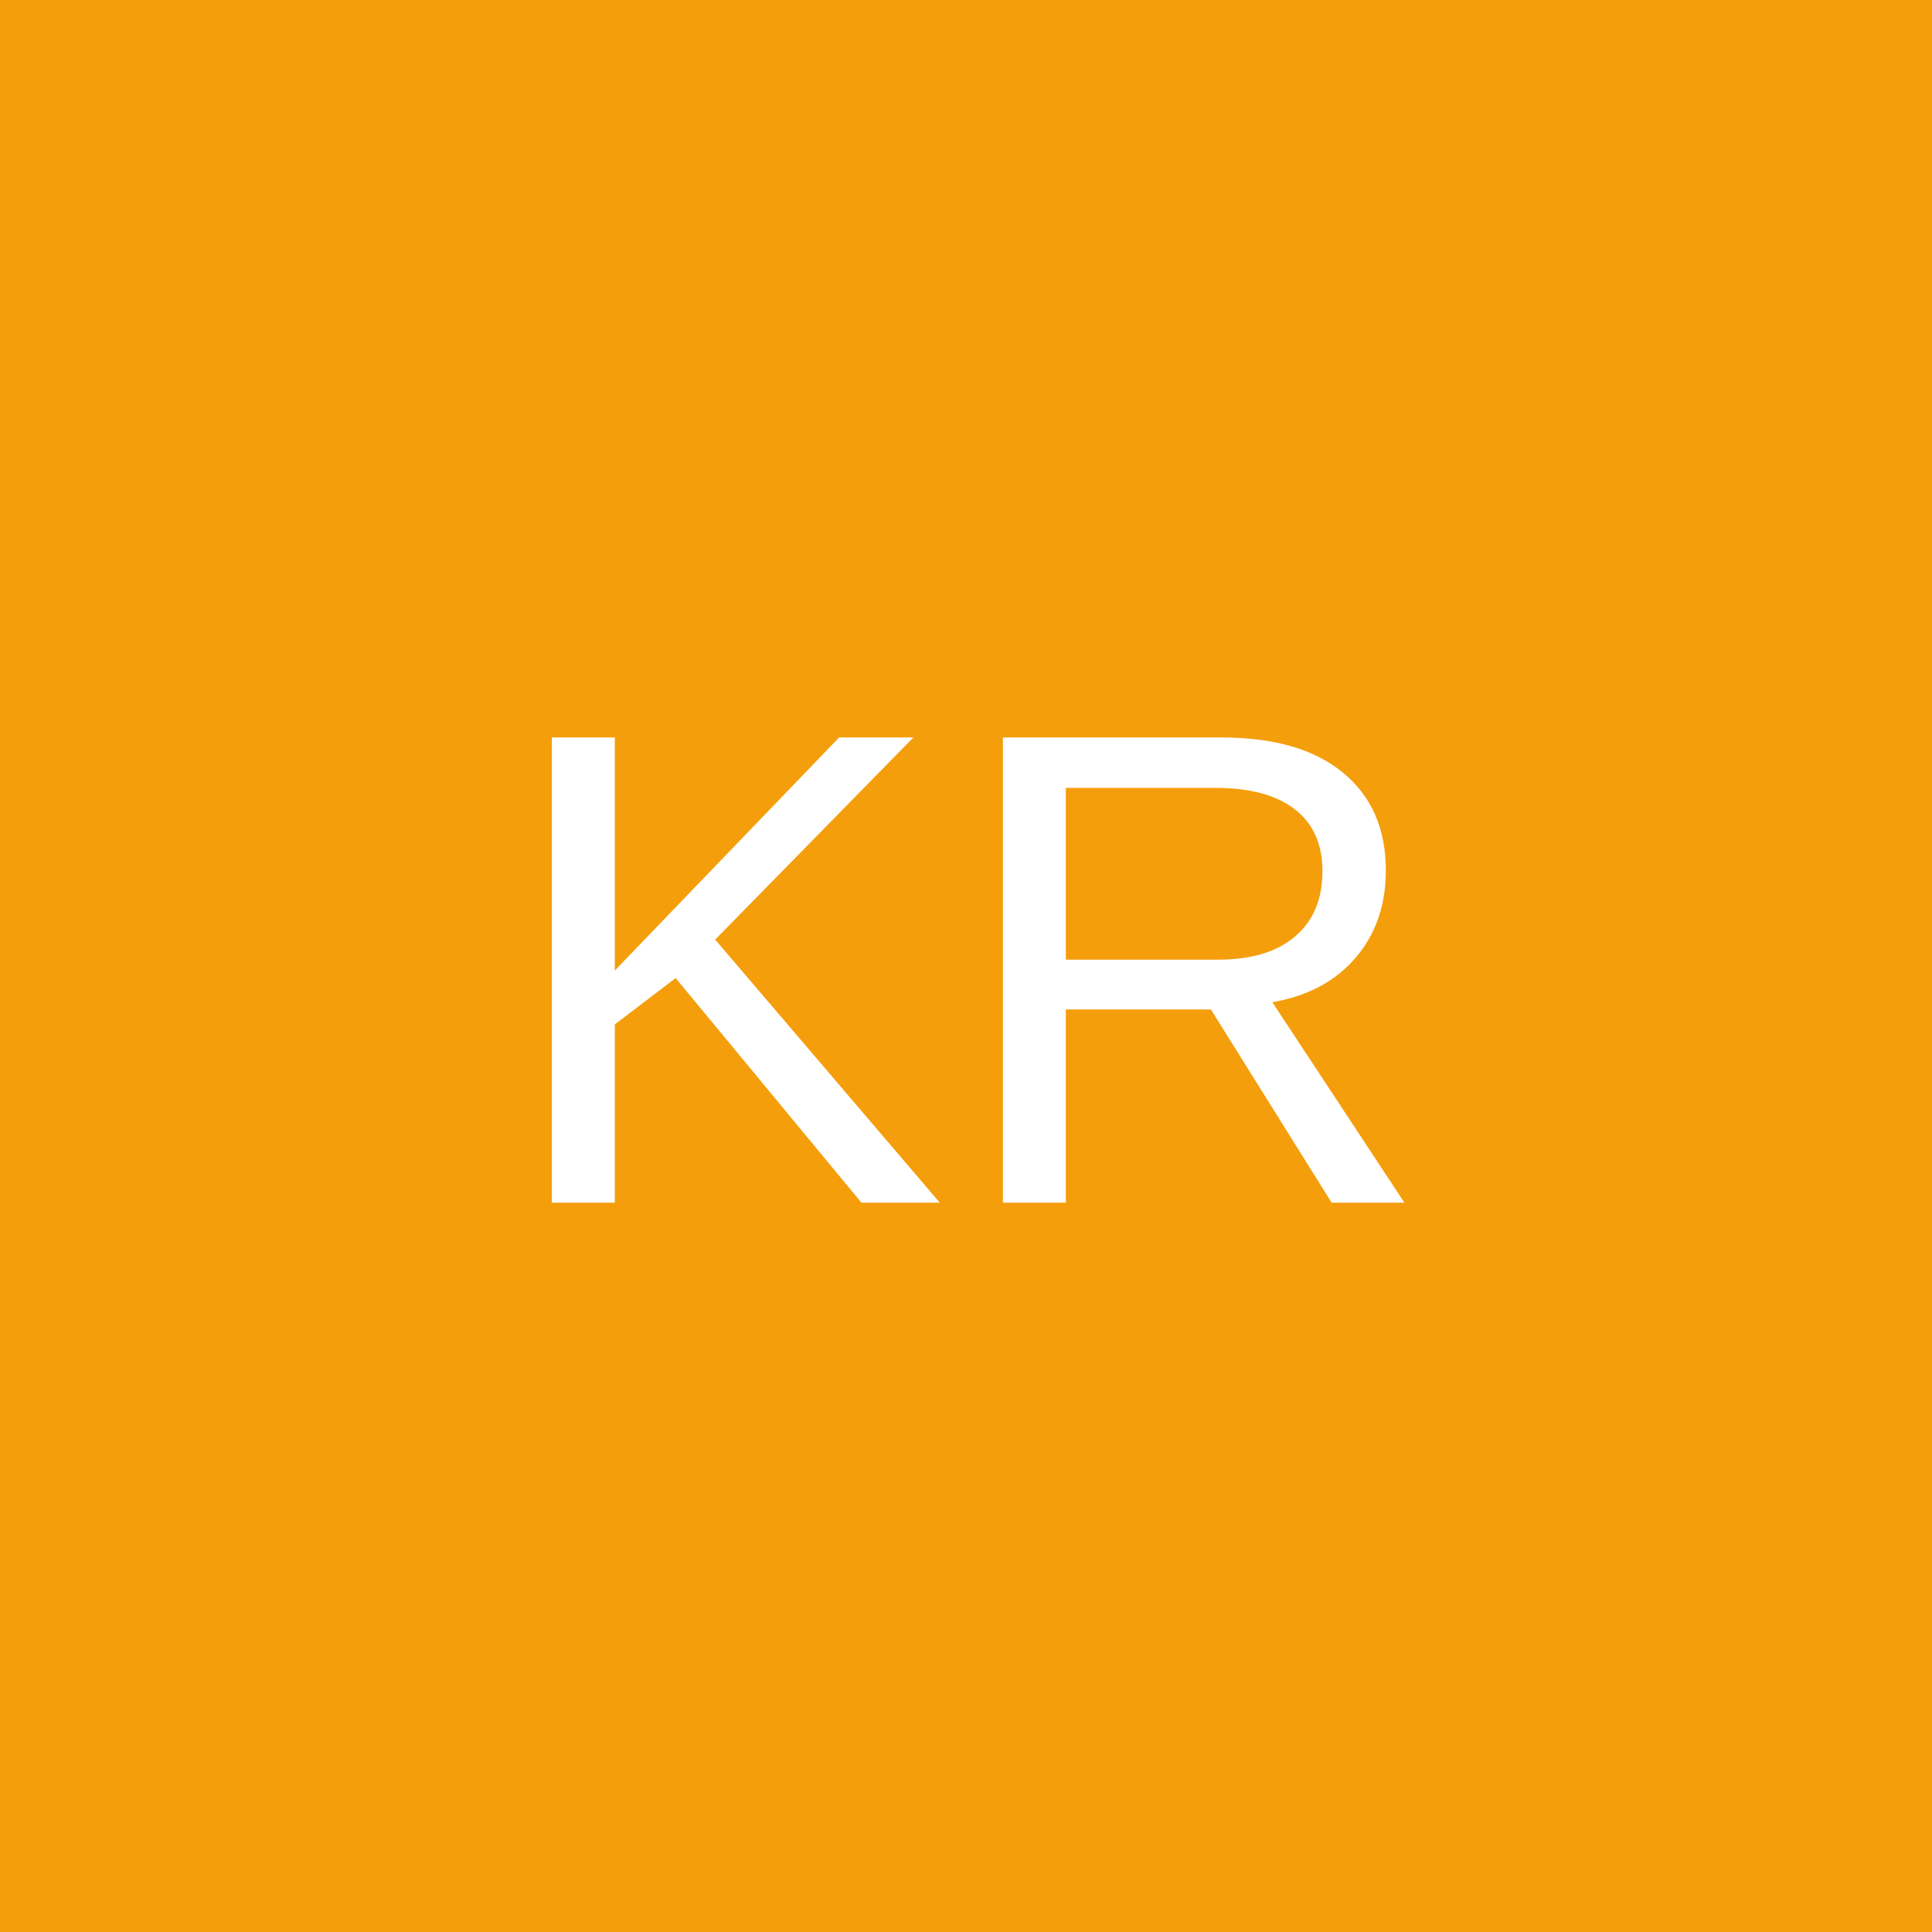
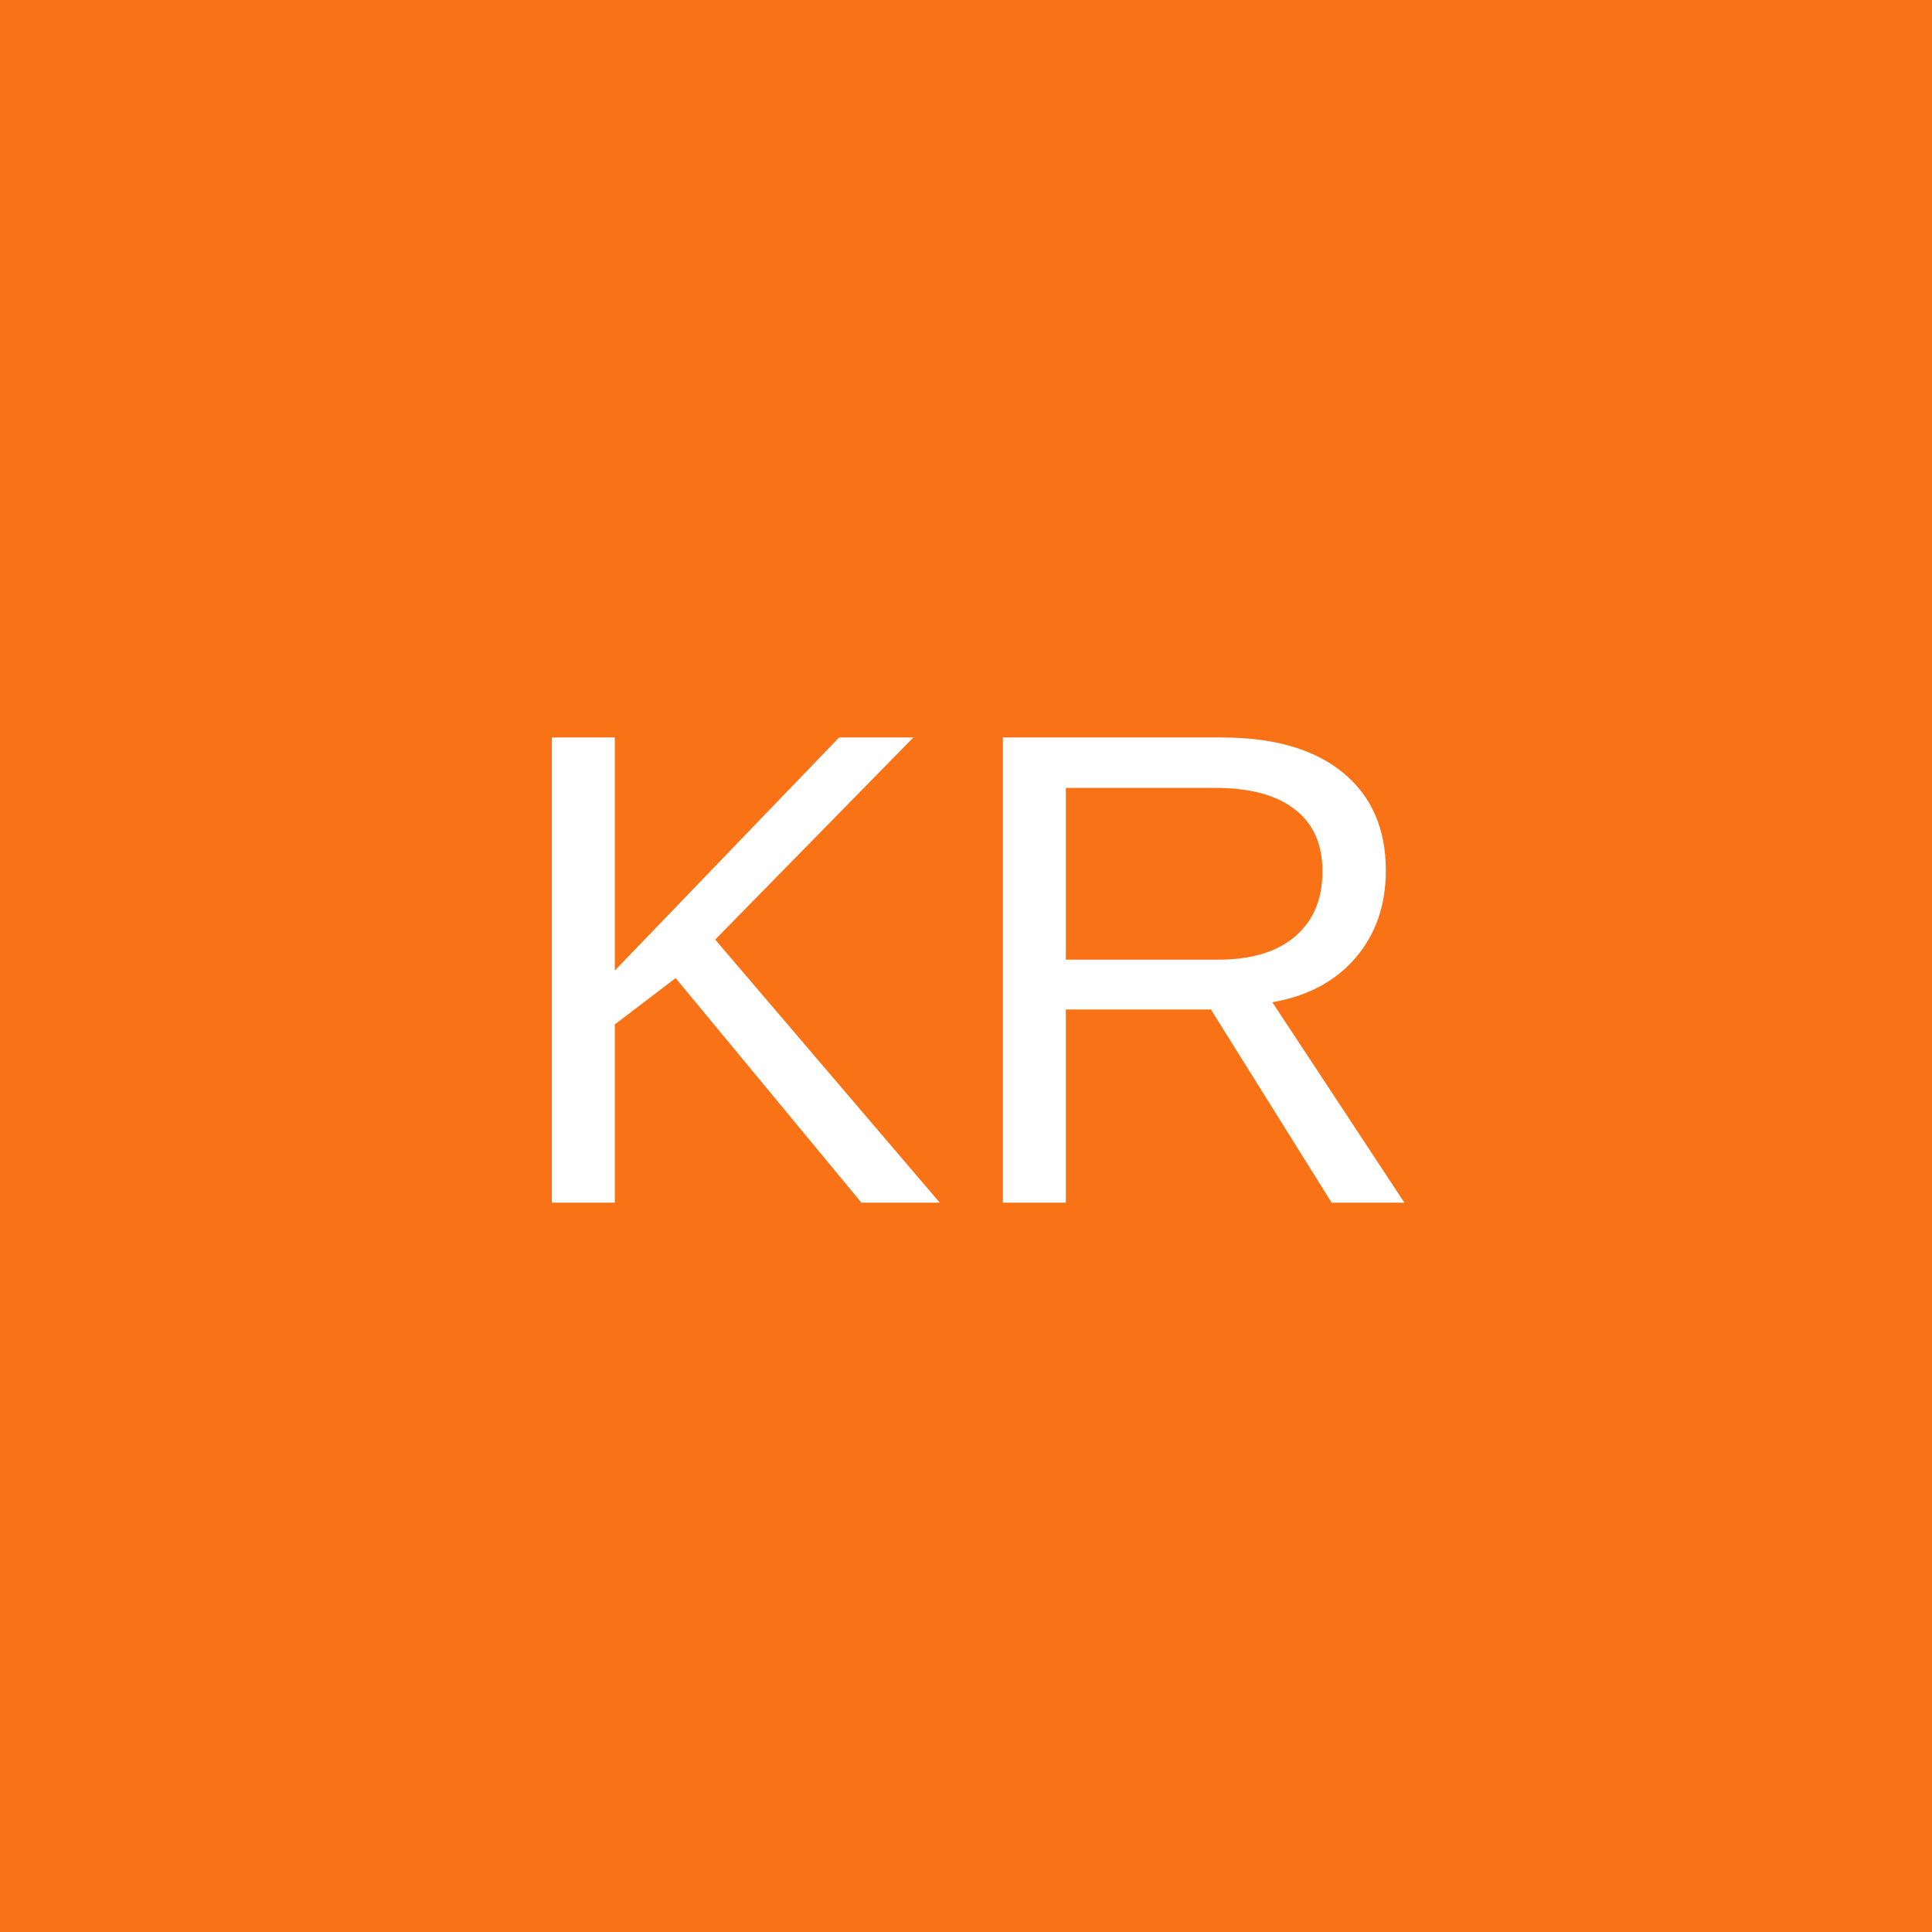
<svg xmlns="http://www.w3.org/2000/svg" width="200" height="200" viewBox="0 0 200 200">
-   <rect width="200" height="200" fill="#f59e0b" />
+   <rect width="200" height="200" fill="#f97316" />
  <text x="50%" y="50%" font-family="Arial, Helvetica, sans-serif" font-size="70" fill="#ffffff" text-anchor="middle" dy=".35em">KR</text>
</svg>
